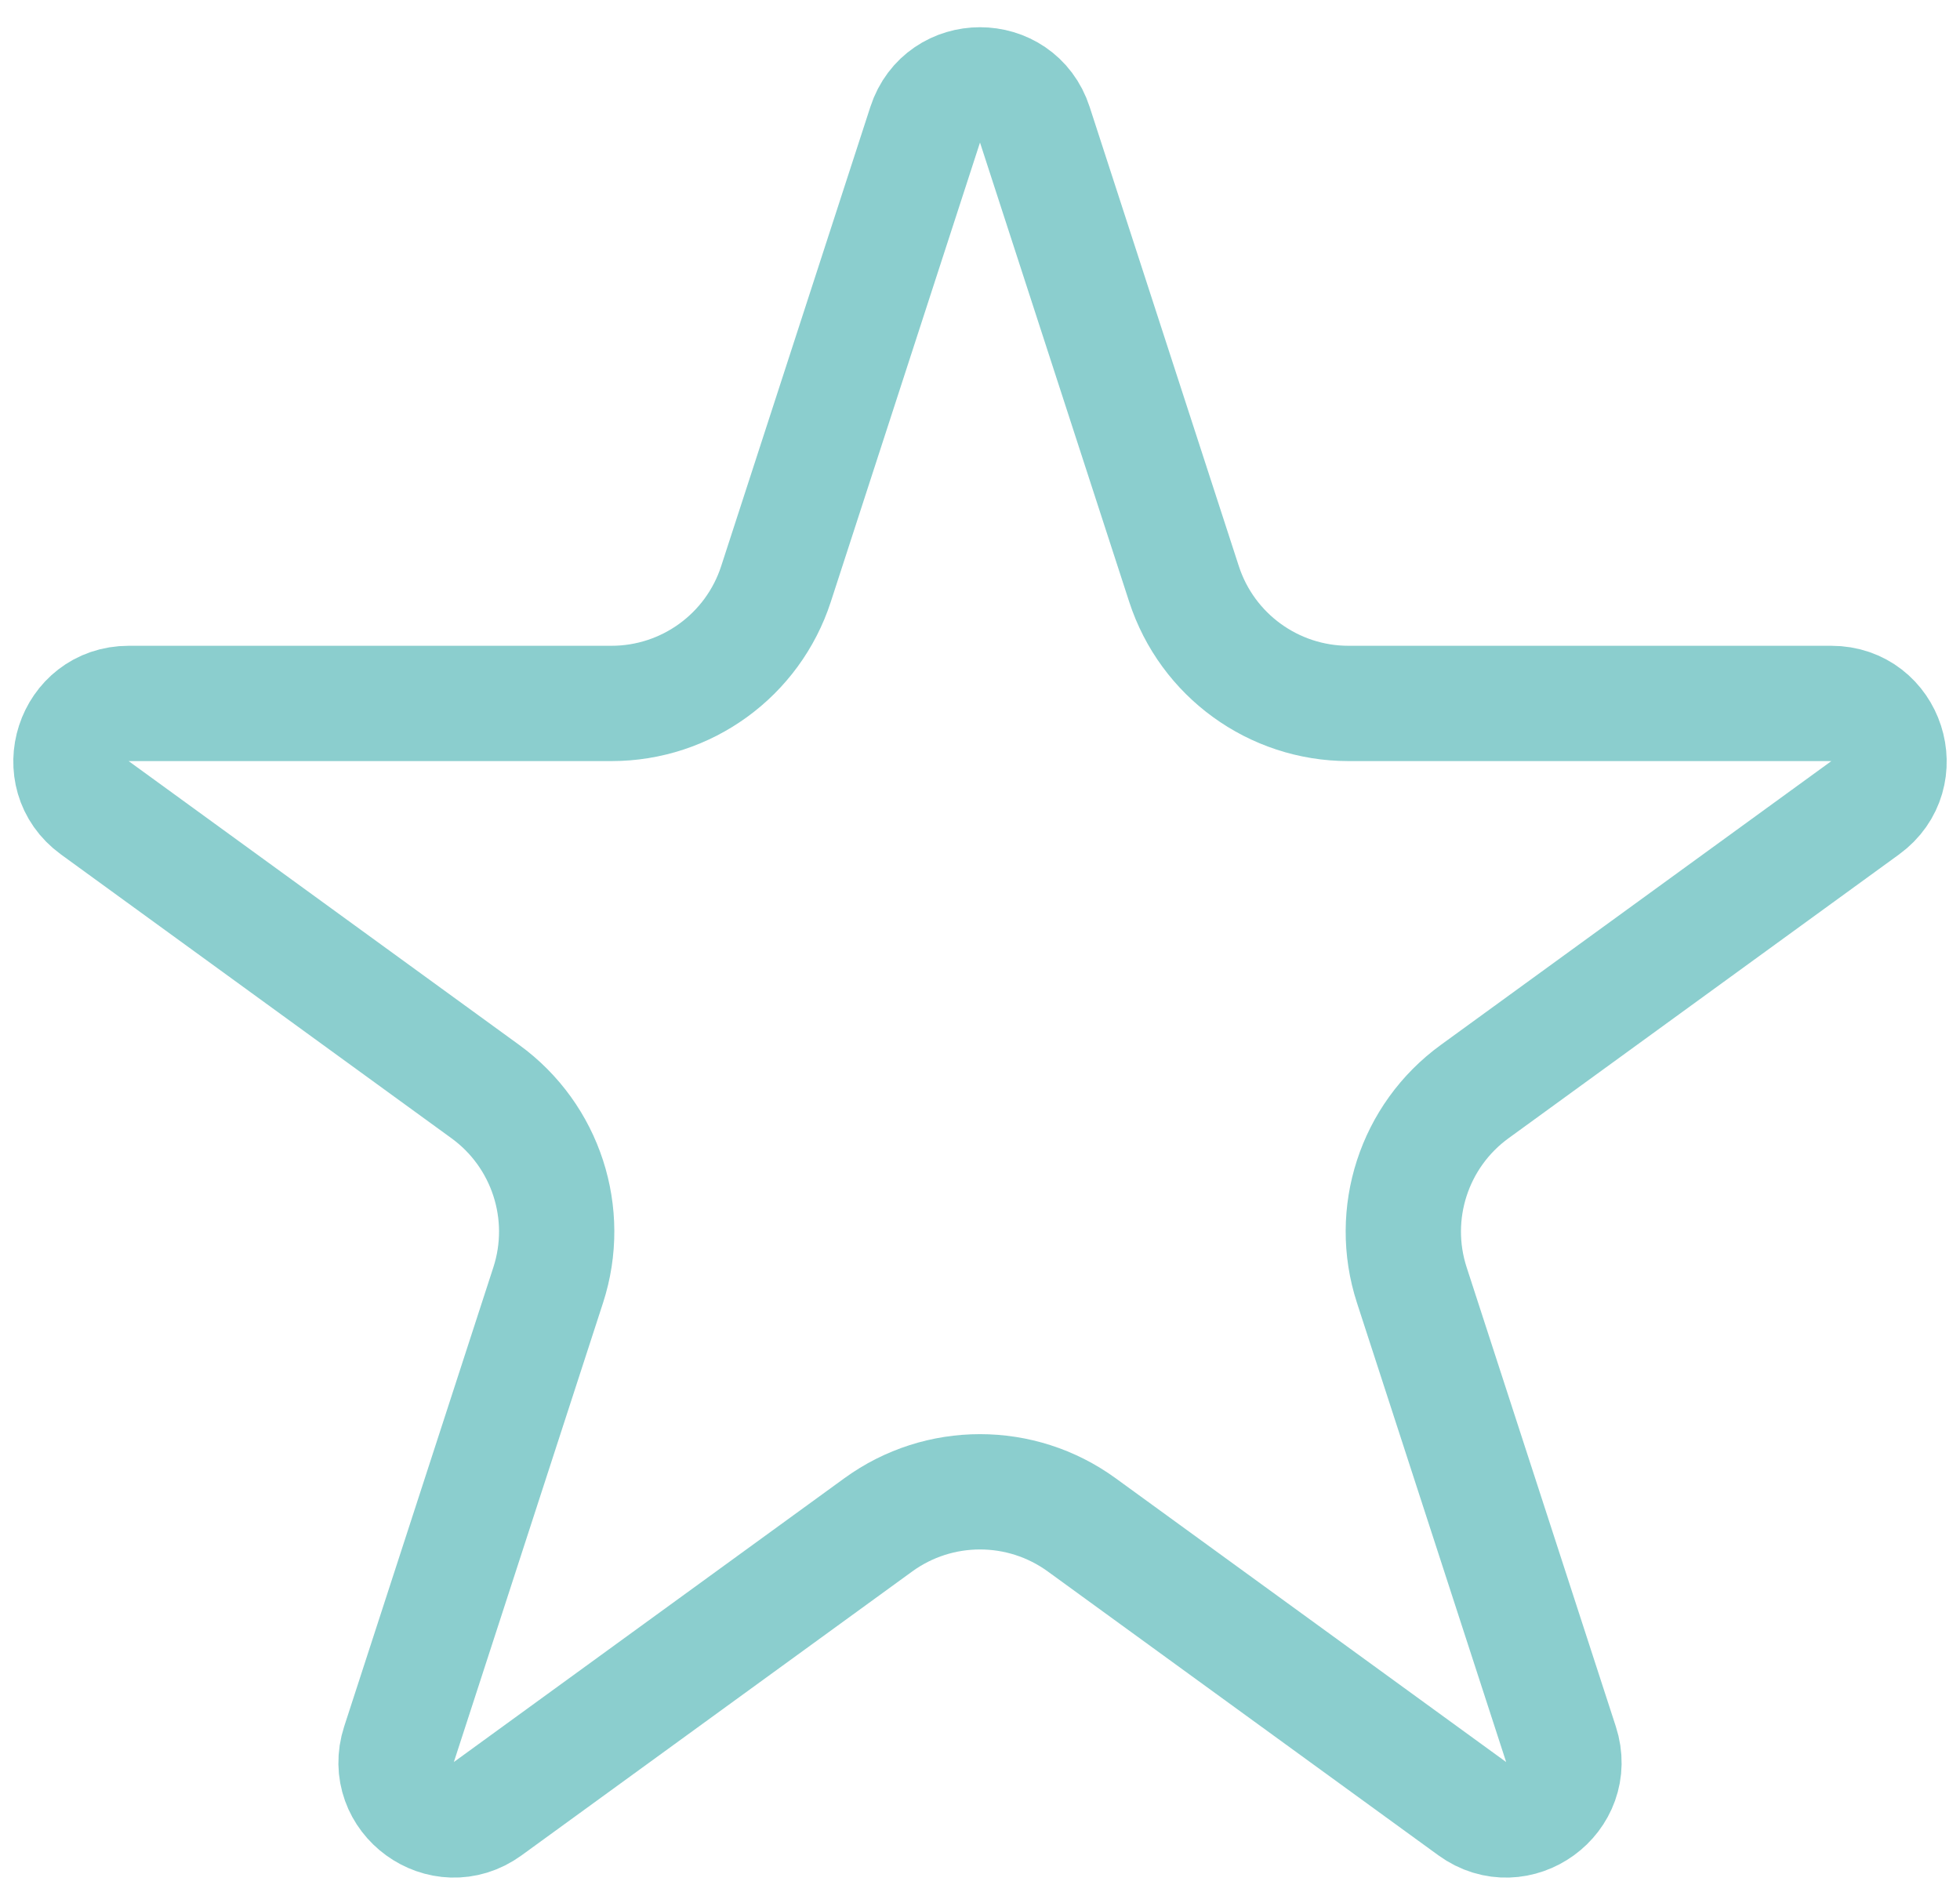
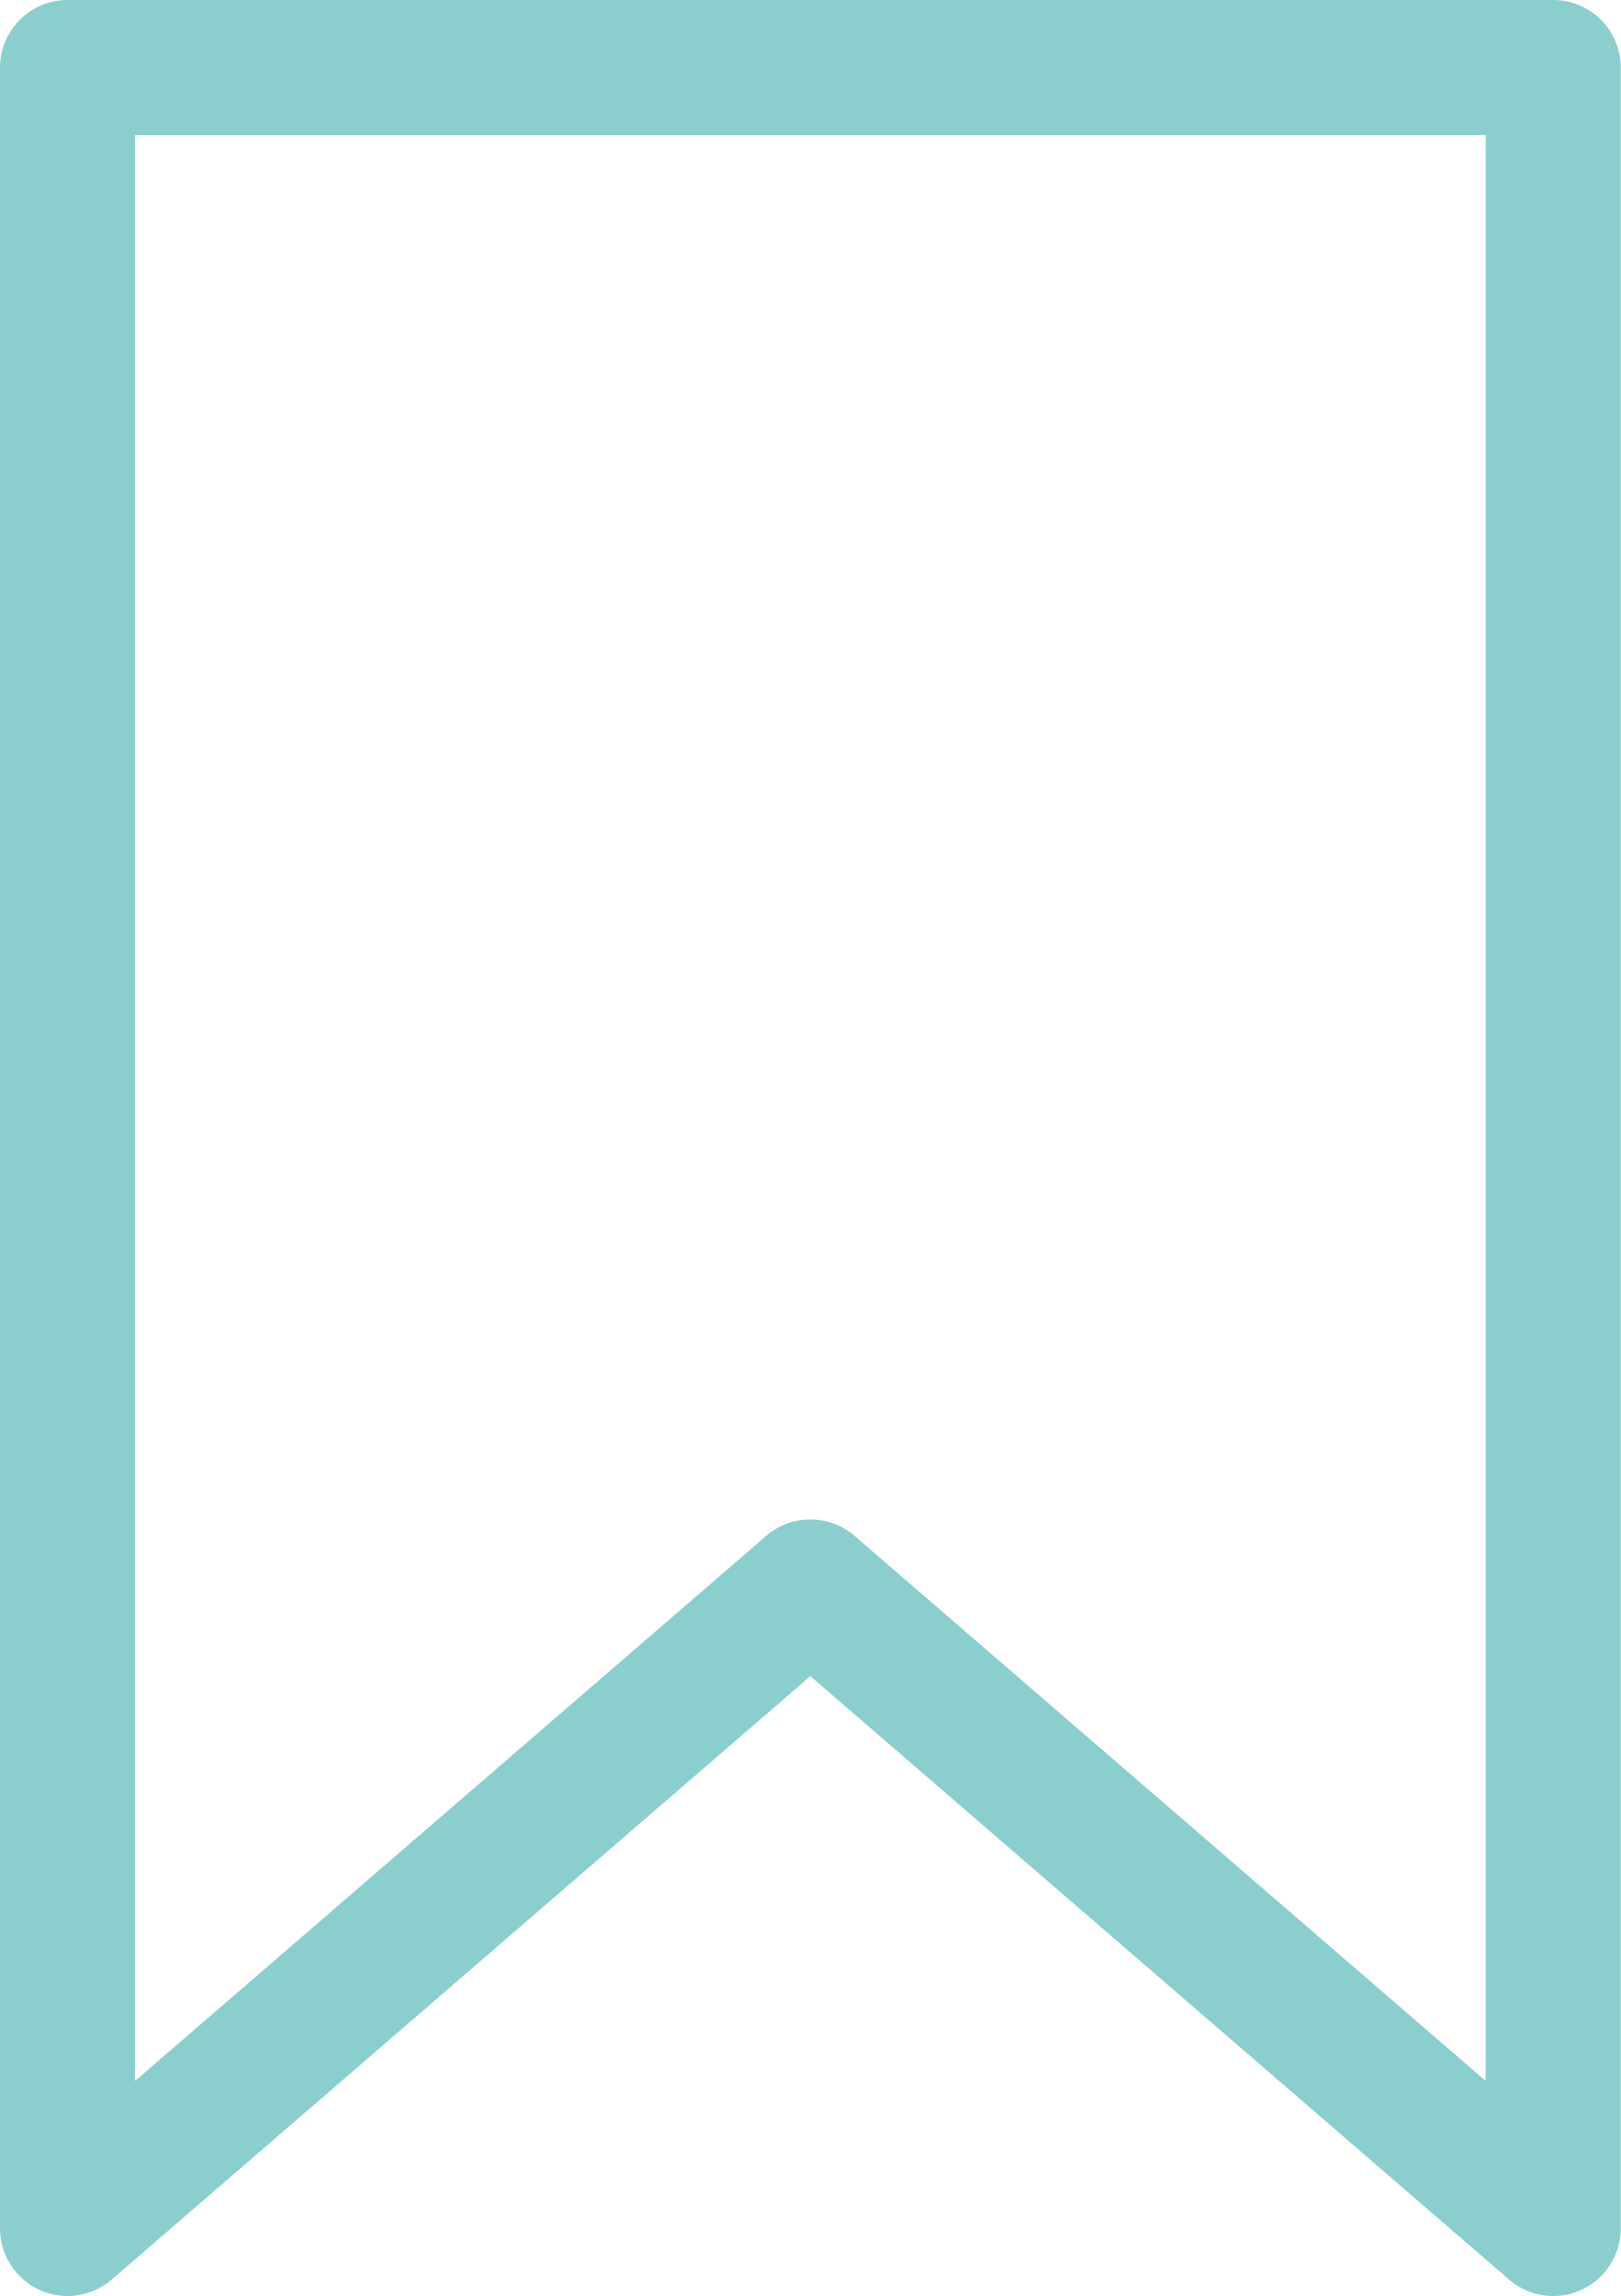
- <svg xmlns="http://www.w3.org/2000/svg" width="34" height="33" viewBox="0 0 34 33" fill="none">
-   <path d="M16.049 2.163C16.348 1.242 17.652 1.242 17.951 2.163L20.539 10.129C20.941 11.365 22.093 12.201 23.393 12.201H31.768C32.736 12.201 33.139 13.441 32.355 14.011L25.58 18.934C24.529 19.698 24.089 21.052 24.49 22.288L27.078 30.253C27.378 31.174 26.323 31.941 25.539 31.371L18.764 26.448C17.712 25.684 16.288 25.684 15.236 26.448L8.461 31.371C7.677 31.941 6.623 31.174 6.922 30.253L9.51 22.288C9.911 21.052 9.471 19.698 8.42 18.934L1.645 14.011C0.861 13.441 1.264 12.201 2.232 12.201H10.607C11.907 12.201 13.059 11.365 13.461 10.129L16.049 2.163Z" stroke="#8BCECE" stroke-width="2" />
+ <svg xmlns="http://www.w3.org/2000/svg" width="24" height="34" viewBox="0 0 24 34" fill="none">
+   <path fill-rule="evenodd" clip-rule="evenodd" d="M23 1V33L12 23.5L1 33V1H23Z" stroke="#8BCECE" stroke-width="2" stroke-linejoin="round" />
</svg>
